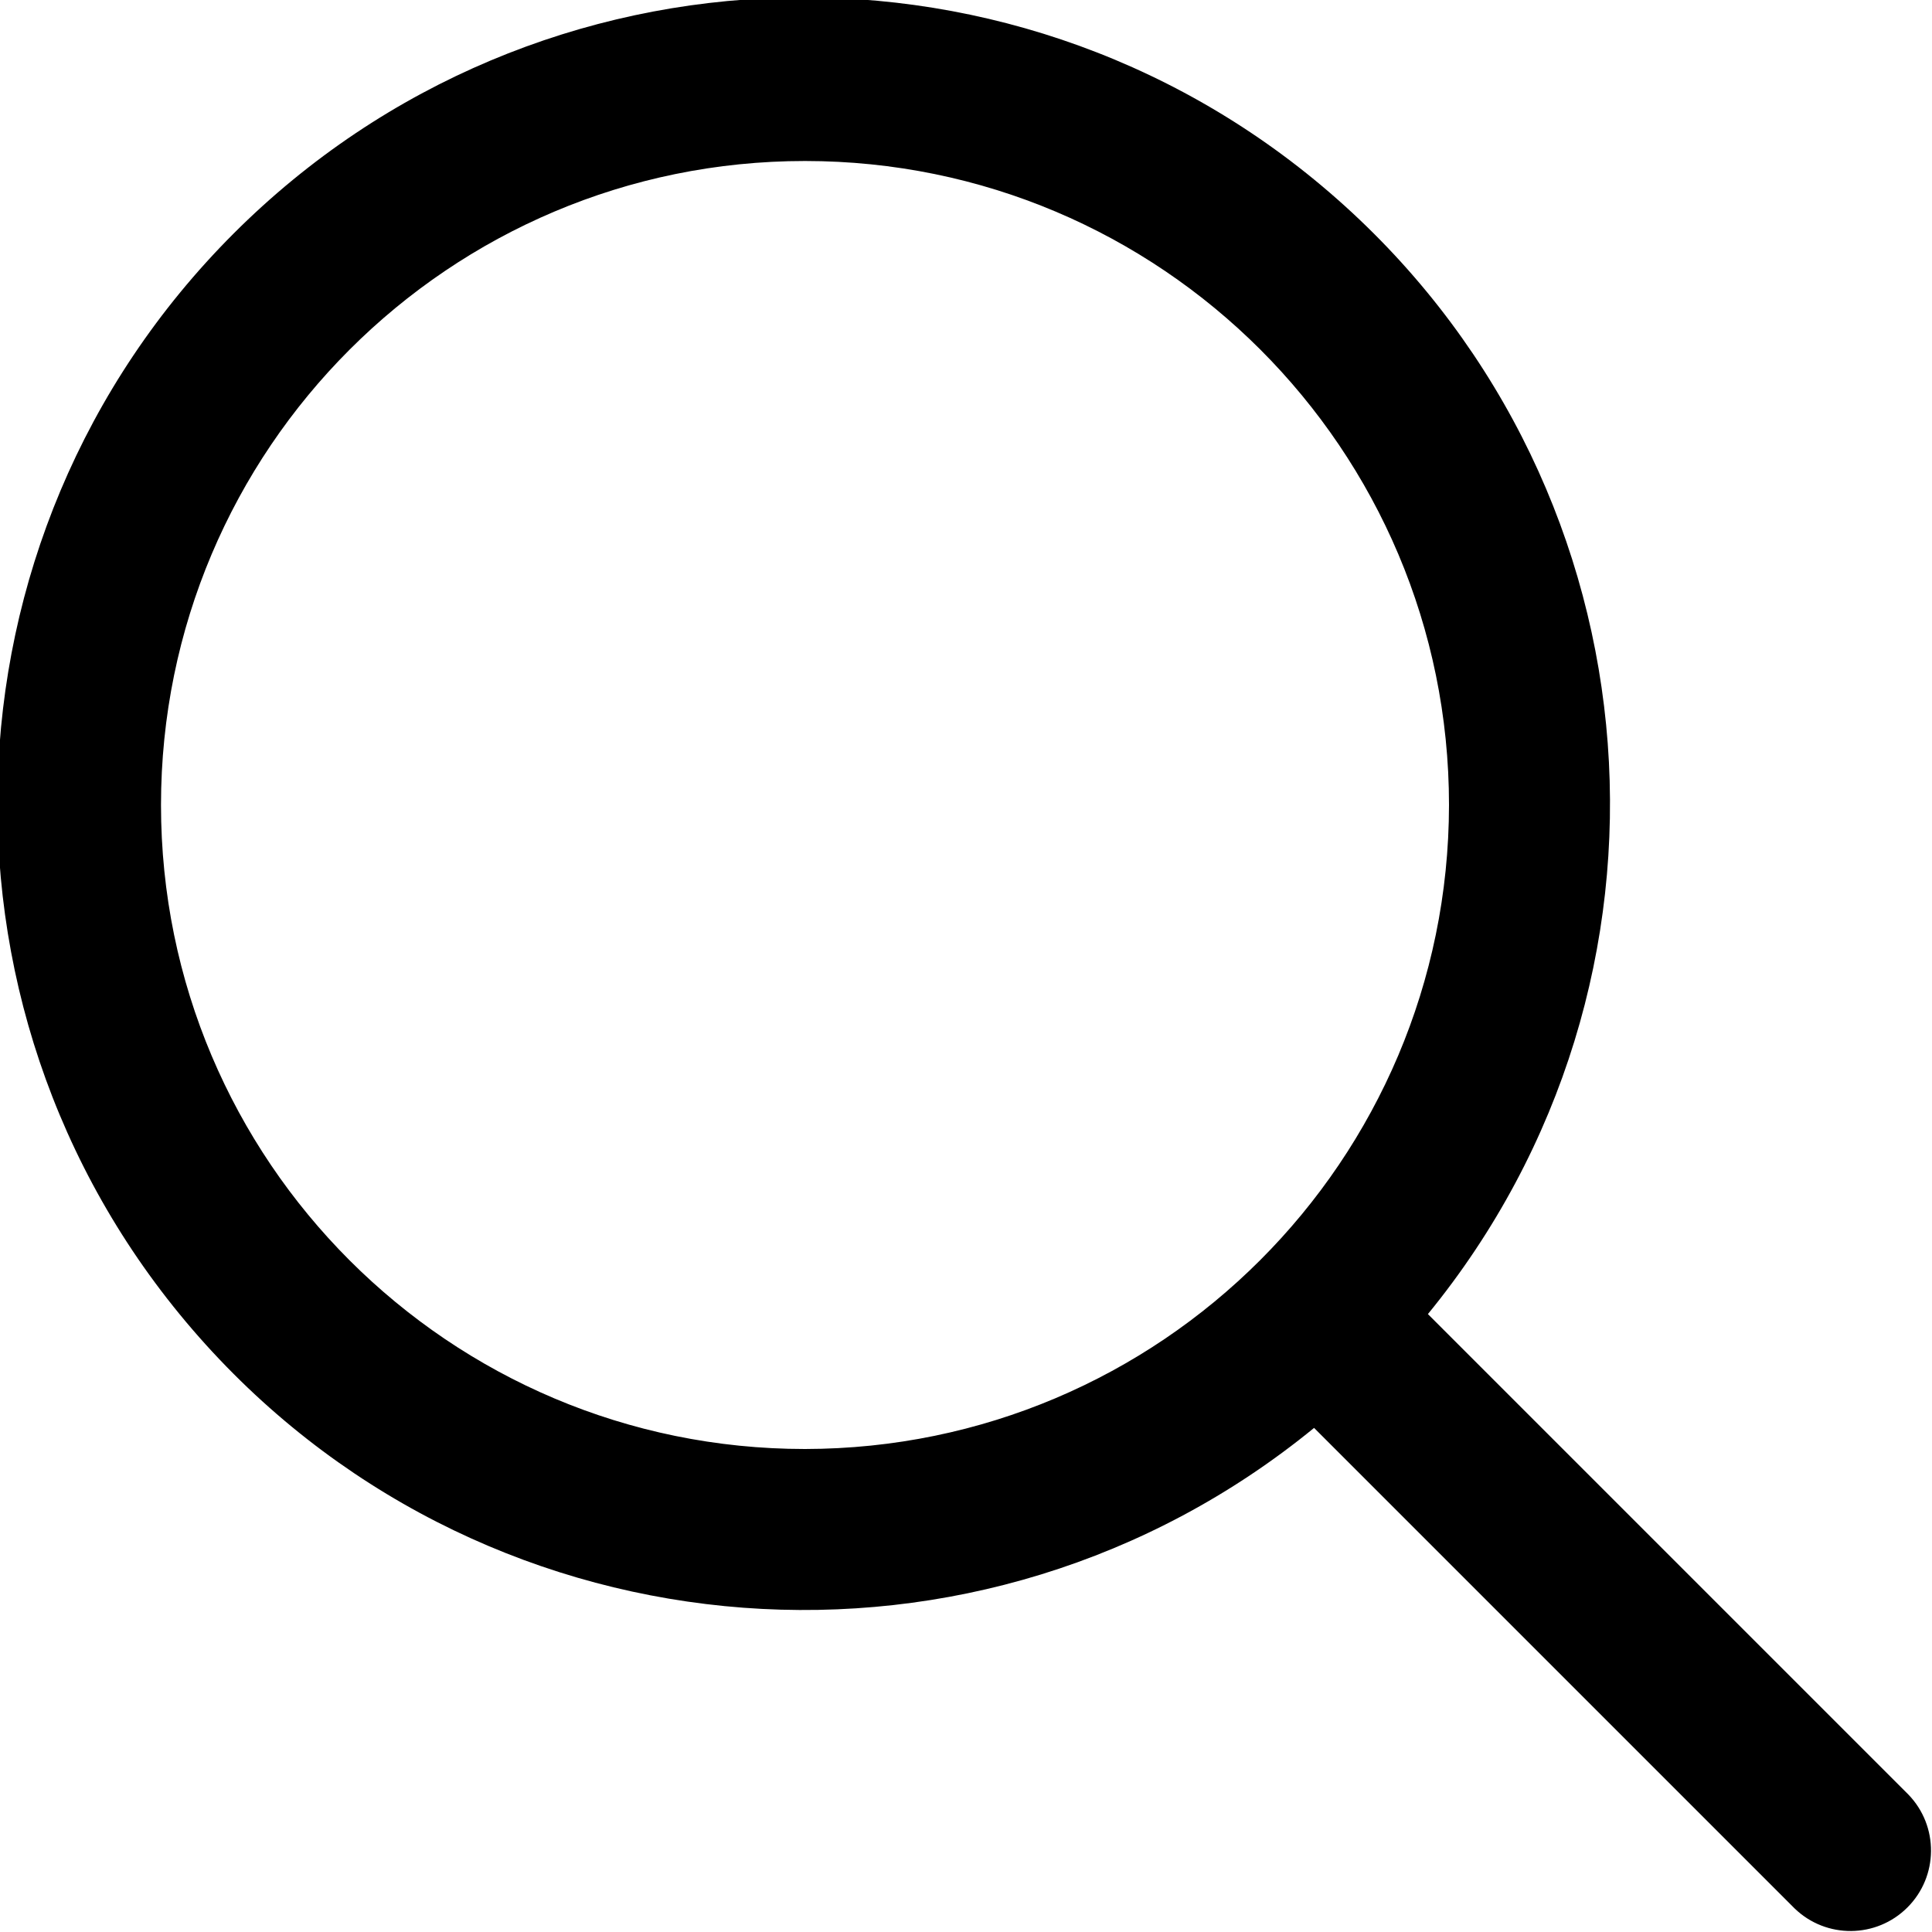
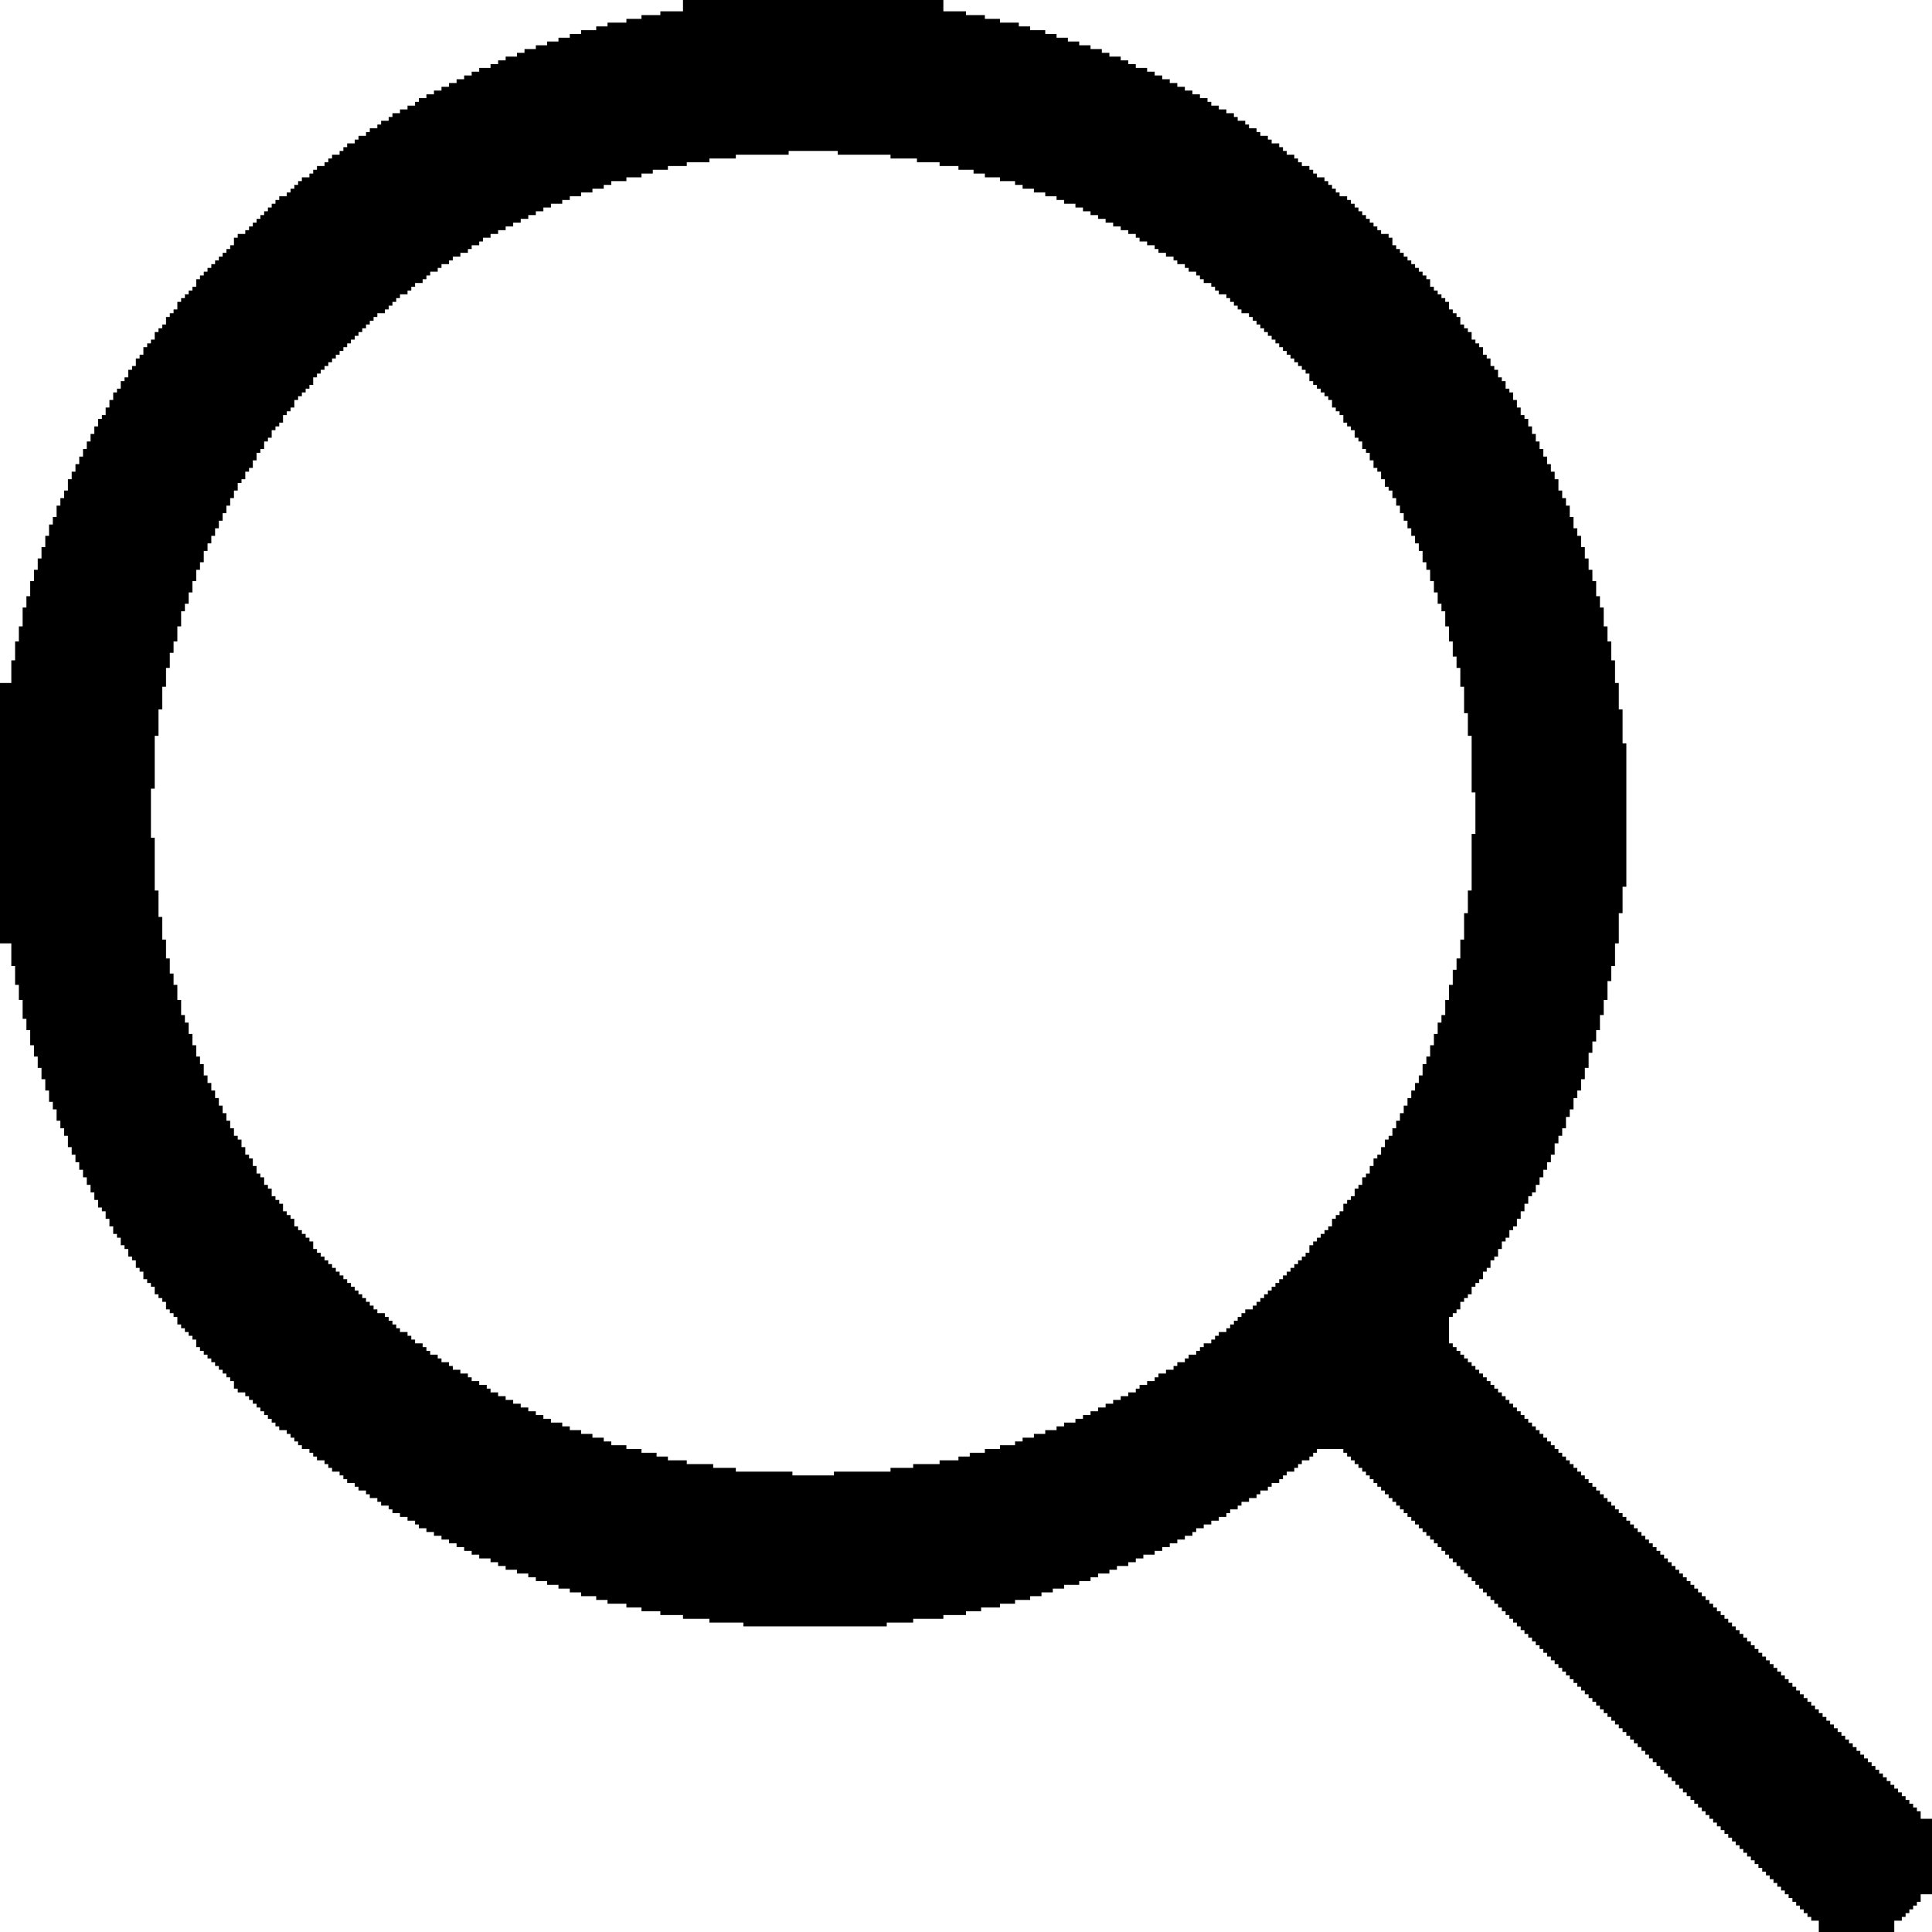
- <svg xmlns="http://www.w3.org/2000/svg" viewBox="0 0 24 24">
-   <path d="M23.707,22.293l-5.969-5.969a10.016,10.016,0,1,0-1.414,1.414l5.969,5.969a1,1,0,0,0,1.414-1.414ZM10,18a8,8,0,1,1,8-8A8.009,8.009,0,0,1,10,18Z" />
+ <svg xmlns="http://www.w3.org/2000/svg" viewBox="0 0 512 512" width="512" height="512">
+   <path fill="#000" d="M181,0h69v1h-69zM181,1h69v1h-69zM181,2h69v1h-69zM175,3h81v1h-81zM170,4h91v1h-91zM166,5h99v1h-99zM161,6h109v1h-109zM158,7h115v1h-115zM154,8h123v1h-123zM151,9h129v1h-129zM148,10h135v1h-135zM145,11h141v1h-141zM142,12h147v1h-147zM139,13h153v1h-153zM137,14h157v1h-157zM134,15h163v1h-163zM132,16h167v1h-167zM130,17h171v1h-171zM127,18h177v1h-177zM125,19h181v1h-181zM123,20h185v1h-185zM121,21h189v1h-189zM119,22h193v1h-193zM117,23h197v1h-197zM115,24h201v1h-201zM113,25h205v1h-205zM111,26h209v1h-209zM110,27h211v1h-211zM108,28h215v1h-215zM106,29h219v1h-219zM104,30h223v1h-223zM103,31h225v1h-225zM101,32h229v1h-229zM100,33h231v1h-231zM98,34h235v1h-235zM97,35h237v1h-237zM95,36h241v1h-241zM94,37h243v1h-243zM92,38h247v1h-247zM91,39h249v1h-249zM90,40h119v1h-119zM222,40h119v1h-119zM88,41h107v1h-107zM236,41h107v1h-107zM87,42h101v1h-101zM243,42h101v1h-101zM86,43h96v1h-96zM249,43h96v1h-96zM84,44h93v1h-93zM254,44h93v1h-93zM83,45h90v1h-90zM258,45h90v1h-90zM82,46h88v1h-88zM261,46h88v1h-88zM80,47h86v1h-86zM265,47h86v1h-86zM79,48h83v1h-83zM269,48h83v1h-83zM78,49h82v1h-82zM271,49h82v1h-82zM77,50h80v1h-80zM274,50h80v1h-80zM76,51h78v1h-78zM277,51h78v1h-78zM74,52h77v1h-77zM280,52h77v1h-77zM73,53h76v1h-76zM282,53h76v1h-76zM72,54h74v1h-74zM285,54h74v1h-74zM71,55h73v1h-73zM287,55h73v1h-73zM70,56h72v1h-72zM289,56h72v1h-72zM69,57h71v1h-71zM291,57h71v1h-71zM68,58h70v1h-70zM293,58h70v1h-70zM67,59h69v1h-69zM295,59h69v1h-69zM66,60h68v1h-68zM297,60h68v1h-68zM65,61h67v1h-67zM299,61h67v1h-67zM63,62h67v1h-67zM301,62h67v1h-67zM62,63h66v1h-66zM302,63h67v1h-67zM62,64h65v1h-65zM304,64h65v1h-65zM61,65h64v1h-64zM306,65h64v1h-64zM60,66h64v1h-64zM307,66h64v1h-64zM59,67h63v1h-63zM309,67h63v1h-63zM58,68h62v1h-62zM311,68h62v1h-62zM57,69h62v1h-62zM312,69h62v1h-62zM56,70h61v1h-61zM314,70h61v1h-61zM55,71h61v1h-61zM315,71h61v1h-61zM54,72h60v1h-60zM317,72h60v1h-60zM53,73h60v1h-60zM318,73h60v1h-60zM52,74h60v1h-60zM319,74h60v1h-60zM52,75h58v1h-58zM321,75h58v1h-58zM51,76h58v1h-58zM322,76h58v1h-58zM50,77h58v1h-58zM323,77h58v1h-58zM49,78h57v1h-57zM325,78h57v1h-57zM48,79h57v1h-57zM326,79h57v1h-57zM47,80h57v1h-57zM327,80h57v1h-57zM47,81h56v1h-56zM328,81h56v1h-56zM46,82h56v1h-56zM329,82h56v1h-56zM45,83h55v1h-55zM331,83h55v1h-55zM44,84h55v1h-55zM332,84h55v1h-55zM44,85h54v1h-54zM333,85h54v1h-54zM43,86h54v1h-54zM334,86h54v1h-54zM42,87h54v1h-54zM335,87h54v1h-54zM41,88h54v1h-54zM336,88h54v1h-54zM41,89h53v1h-53zM337,89h53v1h-53zM40,90h53v1h-53zM338,90h53v1h-53zM39,91h53v1h-53zM339,91h53v1h-53zM38,92h53v1h-53zM340,92h53v1h-53zM38,93h52v1h-52zM341,93h52v1h-52zM37,94h52v1h-52zM342,94h52v1h-52zM36,95h52v1h-52zM343,95h52v1h-52zM36,96h51v1h-51zM344,96h51v1h-51zM35,97h51v1h-51zM345,97h51v1h-51zM34,98h51v1h-51zM346,98h51v1h-51zM34,99h50v1h-50zM347,99h50v1h-50zM33,100h50v1h-50zM347,100h51v1h-51zM32,101h51v1h-51zM348,101h51v1h-51zM32,102h50v1h-50zM349,102h50v1h-50zM31,103h50v1h-50zM350,103h50v1h-50zM30,104h50v1h-50zM351,104h50v1h-50zM30,105h49v1h-49zM352,105h49v1h-49zM29,106h49v1h-49zM353,106h49v1h-49zM29,107h49v1h-49zM353,107h49v1h-49zM28,108h49v1h-49zM354,108h49v1h-49zM28,109h48v1h-48zM355,109h48v1h-48zM27,110h48v1h-48zM356,110h48v1h-48zM26,111h49v1h-49zM356,111h49v1h-49zM26,112h48v1h-48zM357,112h48v1h-48zM25,113h48v1h-48zM358,113h48v1h-48zM25,114h47v1h-47zM359,114h47v1h-47zM24,115h48v1h-48zM359,115h48v1h-48zM24,116h47v1h-47zM360,116h47v1h-47zM23,117h47v1h-47zM361,117h47v1h-47zM23,118h47v1h-47zM361,118h47v1h-47zM22,119h47v1h-47zM362,119h47v1h-47zM22,120h46v1h-46zM363,120h46v1h-46zM21,121h47v1h-47zM363,121h47v1h-47zM21,122h46v1h-46zM364,122h46v1h-46zM20,123h47v1h-47zM364,123h47v1h-47zM20,124h46v1h-46zM365,124h46v1h-46zM19,125h46v1h-46zM366,125h46v1h-46zM19,126h46v1h-46zM366,126h46v1h-46zM18,127h46v1h-46zM367,127h46v1h-46zM18,128h45v1h-45zM367,128h46v1h-46zM18,129h45v1h-45zM368,129h45v1h-45zM17,130h45v1h-45zM369,130h45v1h-45zM17,131h45v1h-45zM369,131h45v1h-45zM16,132h45v1h-45zM370,132h45v1h-45zM16,133h45v1h-45zM370,133h45v1h-45zM15,134h45v1h-45zM371,134h45v1h-45zM15,135h45v1h-45zM371,135h45v1h-45zM15,136h44v1h-44zM372,136h44v1h-44zM14,137h45v1h-45zM372,137h45v1h-45zM14,138h44v1h-44zM373,138h44v1h-44zM13,139h45v1h-45zM373,139h44v1h-44zM13,140h44v1h-44zM374,140h44v1h-44zM13,141h44v1h-44zM374,141h44v1h-44zM12,142h44v1h-44zM375,142h44v1h-44zM12,143h44v1h-44zM375,143h44v1h-44zM12,144h43v1h-43zM376,144h43v1h-43zM11,145h44v1h-44zM376,145h44v1h-44zM11,146h43v1h-43zM377,146h43v1h-43zM11,147h43v1h-43zM377,147h43v1h-43zM10,148h44v1h-44zM377,148h44v1h-44zM10,149h43v1h-43zM378,149h43v1h-43zM10,150h43v1h-43zM378,150h43v1h-43zM9,151h43v1h-43zM379,151h43v1h-43zM9,152h43v1h-43zM379,152h43v1h-43zM9,153h43v1h-43zM379,153h43v1h-43zM8,154h43v1h-43zM380,154h43v1h-43zM8,155h43v1h-43zM380,155h43v1h-43zM8,156h43v1h-43zM380,156h43v1h-43zM8,157h42v1h-42zM381,157h42v1h-42zM7,158h43v1h-43zM381,158h43v1h-43zM7,159h43v1h-43zM381,159h43v1h-43zM7,160h42v1h-42zM382,160h42v1h-42zM6,161h43v1h-43zM382,161h43v1h-43zM6,162h42v1h-42zM383,162h42v1h-42zM6,163h42v1h-42zM383,163h42v1h-42zM6,164h42v1h-42zM383,164h42v1h-42zM6,165h42v1h-42zM383,165h42v1h-42zM5,166h42v1h-42zM384,166h42v1h-42zM5,167h42v1h-42zM384,167h42v1h-42zM5,168h42v1h-42zM384,168h42v1h-42zM5,169h42v1h-42zM384,169h42v1h-42zM4,170h42v1h-42zM385,170h42v1h-42zM4,171h42v1h-42zM385,171h42v1h-42zM4,172h42v1h-42zM385,172h42v1h-42zM4,173h41v1h-41zM385,173h42v1h-42zM4,174h41v1h-41zM386,174h41v1h-41zM3,175h42v1h-42zM386,175h42v1h-42zM3,176h42v1h-42zM386,176h42v1h-42zM3,177h41v1h-41zM387,177h41v1h-41zM3,178h41v1h-41zM387,178h41v1h-41zM3,179h41v1h-41zM387,179h41v1h-41zM3,180h41v1h-41zM387,180h41v1h-41zM0,181h44v1h-44zM387,181h42v1h-42zM0,182h43v1h-43zM388,182h41v1h-41zM0,183h43v1h-43zM388,183h41v1h-41zM0,184h43v1h-43zM388,184h41v1h-41zM0,185h43v1h-43zM388,185h41v1h-41zM0,186h43v1h-43zM388,186h41v1h-41zM0,187h43v1h-43zM388,187h41v1h-41zM0,188h42v1h-42zM388,188h42v1h-42zM0,189h42v1h-42zM389,189h41v1h-41zM0,190h42v1h-42zM389,190h41v1h-41zM0,191h42v1h-42zM389,191h41v1h-41zM0,192h42v1h-42zM389,192h41v1h-41zM0,193h42v1h-42zM389,193h41v1h-41zM0,194h42v1h-42zM389,194h41v1h-41zM0,195h41v1h-41zM390,195h40v1h-40zM0,196h41v1h-41zM390,196h40v1h-40zM0,197h41v1h-41zM390,197h41v1h-41zM0,198h41v1h-41zM390,198h41v1h-41zM0,199h41v1h-41zM390,199h41v1h-41zM0,200h41v1h-41zM390,200h41v1h-41zM0,201h41v1h-41zM390,201h41v1h-41zM0,202h41v1h-41zM390,202h41v1h-41zM0,203h41v1h-41zM390,203h41v1h-41zM0,204h41v1h-41zM390,204h41v1h-41zM0,205h41v1h-41zM390,205h41v1h-41zM0,206h41v1h-41zM390,206h41v1h-41zM0,207h41v1h-41zM390,207h41v1h-41zM0,208h41v1h-41zM390,208h41v1h-41zM0,209h40v1h-40zM390,209h41v1h-41zM0,210h40v1h-40zM391,210h40v1h-40zM0,211h40v1h-40zM391,211h40v1h-40zM0,212h40v1h-40zM391,212h40v1h-40zM0,213h40v1h-40zM391,213h40v1h-40zM0,214h40v1h-40zM391,214h40v1h-40zM0,215h40v1h-40zM391,215h40v1h-40zM0,216h40v1h-40zM391,216h40v1h-40zM0,217h40v1h-40zM391,217h40v1h-40zM0,218h40v1h-40zM391,218h40v1h-40zM0,219h40v1h-40zM391,219h40v1h-40zM0,220h40v1h-40zM391,220h40v1h-40zM0,221h40v1h-40zM390,221h41v1h-41zM0,222h41v1h-41zM390,222h41v1h-41zM0,223h41v1h-41zM390,223h41v1h-41zM0,224h41v1h-41zM390,224h41v1h-41zM0,225h41v1h-41zM390,225h41v1h-41zM0,226h41v1h-41zM390,226h41v1h-41zM0,227h41v1h-41zM390,227h41v1h-41zM0,228h41v1h-41zM390,228h41v1h-41zM0,229h41v1h-41zM390,229h41v1h-41zM0,230h41v1h-41zM390,230h41v1h-41zM0,231h41v1h-41zM390,231h41v1h-41zM0,232h41v1h-41zM390,232h41v1h-41zM0,233h41v1h-41zM390,233h41v1h-41zM0,234h41v1h-41zM390,234h41v1h-41zM0,235h41v1h-41zM390,235h40v1h-40zM0,236h42v1h-42zM389,236h41v1h-41zM0,237h42v1h-42zM389,237h41v1h-41zM0,238h42v1h-42zM389,238h41v1h-41zM0,239h42v1h-42zM389,239h41v1h-41zM0,240h42v1h-42zM389,240h41v1h-41zM0,241h42v1h-42zM389,241h41v1h-41zM0,242h42v1h-42zM388,242h41v1h-41zM0,243h43v1h-43zM388,243h41v1h-41zM0,244h43v1h-43zM388,244h41v1h-41zM0,245h43v1h-43zM388,245h41v1h-41zM0,246h43v1h-43zM388,246h41v1h-41zM0,247h43v1h-43zM388,247h41v1h-41zM0,248h43v1h-43zM388,248h41v1h-41zM0,249h44v1h-44zM387,249h42v1h-42zM3,250h41v1h-41zM387,250h41v1h-41zM3,251h41v1h-41zM387,251h41v1h-41zM3,252h41v1h-41zM387,252h41v1h-41zM3,253h41v1h-41zM387,253h41v1h-41zM3,254h42v1h-42zM386,254h42v1h-42zM3,255h42v1h-42zM386,255h42v1h-42zM4,256h41v1h-41zM386,256h41v1h-41zM4,257h41v1h-41zM385,257h42v1h-42zM4,258h42v1h-42zM385,258h42v1h-42zM4,259h42v1h-42zM385,259h42v1h-42zM4,260h42v1h-42zM385,260h41v1h-41zM5,261h42v1h-42zM384,261h42v1h-42zM5,262h42v1h-42zM384,262h42v1h-42zM5,263h42v1h-42zM384,263h42v1h-42zM5,264h42v1h-42zM384,264h42v1h-42zM6,265h42v1h-42zM383,265h42v1h-42zM6,266h42v1h-42zM383,266h42v1h-42zM6,267h42v1h-42zM383,267h42v1h-42zM6,268h42v1h-42zM383,268h42v1h-42zM6,269h43v1h-43zM382,269h42v1h-42zM7,270h42v1h-42zM382,270h42v1h-42zM7,271h43v1h-43zM381,271h43v1h-43zM7,272h43v1h-43zM381,272h43v1h-43zM8,273h42v1h-42zM381,273h42v1h-42zM8,274h43v1h-43zM380,274h43v1h-43zM8,275h43v1h-43zM380,275h43v1h-43zM8,276h43v1h-43zM380,276h42v1h-42zM9,277h43v1h-43zM379,277h43v1h-43zM9,278h43v1h-43zM379,278h43v1h-43zM9,279h43v1h-43zM379,279h42v1h-42zM10,280h43v1h-43zM378,280h43v1h-43zM10,281h43v1h-43zM378,281h43v1h-43zM10,282h44v1h-44zM377,282h44v1h-44zM11,283h43v1h-43zM377,283h43v1h-43zM11,284h43v1h-43zM377,284h43v1h-43zM11,285h44v1h-44zM376,285h44v1h-44zM12,286h43v1h-43zM376,286h43v1h-43zM12,287h44v1h-44zM375,287h44v1h-44zM12,288h44v1h-44zM375,288h44v1h-44zM13,289h44v1h-44zM374,289h44v1h-44zM13,290h44v1h-44zM374,290h44v1h-44zM13,291h45v1h-45zM373,291h44v1h-44zM14,292h44v1h-44zM373,292h44v1h-44zM14,293h45v1h-45zM372,293h45v1h-45zM15,294h44v1h-44zM372,294h44v1h-44zM15,295h45v1h-45zM371,295h45v1h-45zM15,296h45v1h-45zM371,296h44v1h-44zM16,297h45v1h-45zM370,297h45v1h-45zM16,298h45v1h-45zM370,298h45v1h-45zM17,299h45v1h-45zM369,299h45v1h-45zM17,300h45v1h-45zM369,300h45v1h-45zM18,301h45v1h-45zM368,301h45v1h-45zM18,302h46v1h-46zM367,302h46v1h-46zM18,303h46v1h-46zM367,303h45v1h-45zM19,304h46v1h-46zM366,304h46v1h-46zM19,305h46v1h-46zM366,305h46v1h-46zM20,306h46v1h-46zM365,306h46v1h-46zM20,307h47v1h-47zM364,307h47v1h-47zM21,308h46v1h-46zM364,308h46v1h-46zM21,309h47v1h-47zM363,309h47v1h-47zM22,310h46v1h-46zM363,310h46v1h-46zM22,311h47v1h-47zM362,311h47v1h-47zM23,312h47v1h-47zM361,312h47v1h-47zM23,313h47v1h-47zM361,313h47v1h-47zM24,314h47v1h-47zM360,314h47v1h-47zM24,315h48v1h-48zM359,315h48v1h-48zM25,316h47v1h-47zM359,316h47v1h-47zM25,317h48v1h-48zM358,317h47v1h-47zM26,318h48v1h-48zM357,318h48v1h-48zM26,319h49v1h-49zM356,319h48v1h-48zM27,320h48v1h-48zM356,320h48v1h-48zM28,321h48v1h-48zM355,321h48v1h-48zM28,322h49v1h-49zM354,322h49v1h-49zM29,323h49v1h-49zM353,323h49v1h-49zM29,324h49v1h-49zM353,324h49v1h-49zM30,325h49v1h-49zM352,325h49v1h-49zM30,326h50v1h-50zM351,326h49v1h-49zM31,327h50v1h-50zM350,327h50v1h-50zM32,328h50v1h-50zM349,328h50v1h-50zM32,329h51v1h-51zM348,329h50v1h-50zM33,330h50v1h-50zM347,330h51v1h-51zM34,331h50v1h-50zM347,331h50v1h-50zM34,332h51v1h-51zM346,332h51v1h-51zM35,333h51v1h-51zM345,333h51v1h-51zM36,334h51v1h-51zM344,334h51v1h-51zM36,335h52v1h-52zM343,335h52v1h-52zM37,336h52v1h-52zM342,336h52v1h-52zM38,337h52v1h-52zM341,337h52v1h-52zM38,338h53v1h-53zM340,338h53v1h-53zM39,339h53v1h-53zM339,339h53v1h-53zM40,340h53v1h-53zM338,340h53v1h-53zM41,341h53v1h-53zM337,341h53v1h-53zM41,342h54v1h-54zM336,342h54v1h-54zM42,343h54v1h-54zM335,343h54v1h-54zM43,344h54v1h-54zM334,344h54v1h-54zM44,345h54v1h-54zM333,345h54v1h-54zM44,346h55v1h-55zM332,346h55v1h-55zM45,347h55v1h-55zM330,347h56v1h-56zM46,348h56v1h-56zM329,348h56v1h-56zM47,349h56v1h-56zM328,349h56v1h-56zM47,350h57v1h-57zM327,350h57v1h-57zM48,351h57v1h-57zM326,351h58v1h-58zM49,352h57v1h-57zM325,352h59v1h-59zM50,353h58v1h-58zM323,353h61v1h-61zM51,354h58v1h-58zM322,354h62v1h-62zM52,355h58v1h-58zM321,355h63v1h-63zM52,356h60v1h-60zM319,356h66v1h-66zM53,357h60v1h-60zM318,357h68v1h-68zM54,358h60v1h-60zM317,358h70v1h-70zM55,359h61v1h-61zM315,359h73v1h-73zM56,360h61v1h-61zM314,360h75v1h-75zM57,361h62v1h-62zM312,361h78v1h-78zM58,362h62v1h-62zM311,362h80v1h-80zM59,363h63v1h-63zM309,363h83v1h-83zM60,364h64v1h-64zM307,364h86v1h-86zM61,365h64v1h-64zM306,365h88v1h-88zM62,366h65v1h-65zM304,366h91v1h-91zM62,367h67v1h-67zM302,367h94v1h-94zM63,368h67v1h-67zM301,368h96v1h-96zM65,369h67v1h-67zM299,369h99v1h-99zM66,370h68v1h-68zM297,370h102v1h-102zM67,371h69v1h-69zM295,371h105v1h-105zM68,372h70v1h-70zM293,372h108v1h-108zM69,373h71v1h-71zM291,373h111v1h-111zM70,374h72v1h-72zM289,374h114v1h-114zM71,375h73v1h-73zM287,375h117v1h-117zM72,376h74v1h-74zM285,376h120v1h-120zM73,377h76v1h-76zM282,377h124v1h-124zM74,378h77v1h-77zM280,378h127v1h-127zM76,379h78v1h-78zM277,379h131v1h-131zM77,380h80v1h-80zM274,380h135v1h-135zM78,381h82v1h-82zM271,381h139v1h-139zM79,382h83v1h-83zM269,382h142v1h-142zM80,383h86v1h-86zM265,383h147v1h-147zM82,384h88v1h-88zM261,384h88v1h-88zM356,384h57v1h-57zM83,385h91v1h-91zM257,385h91v1h-91zM357,385h57v1h-57zM84,386h93v1h-93zM254,386h93v1h-93zM358,386h57v1h-57zM86,387h96v1h-96zM249,387h96v1h-96zM359,387h57v1h-57zM87,388h102v1h-102zM242,388h102v1h-102zM360,388h57v1h-57zM88,389h107v1h-107zM236,389h107v1h-107zM361,389h57v1h-57zM90,390h120v1h-120zM221,390h120v1h-120zM362,390h57v1h-57zM91,391h249v1h-249zM363,391h57v1h-57zM92,392h247v1h-247zM364,392h57v1h-57zM94,393h243v1h-243zM365,393h57v1h-57zM95,394h241v1h-241zM366,394h57v1h-57zM97,395h237v1h-237zM367,395h57v1h-57zM98,396h235v1h-235zM368,396h57v1h-57zM100,397h231v1h-231zM369,397h57v1h-57zM101,398h228v1h-228zM370,398h57v1h-57zM103,399h225v1h-225zM371,399h57v1h-57zM104,400h222v1h-222zM372,400h57v1h-57zM106,401h219v1h-219zM373,401h57v1h-57zM108,402h215v1h-215zM374,402h57v1h-57zM110,403h211v1h-211zM375,403h57v1h-57zM111,404h208v1h-208zM376,404h57v1h-57zM113,405h204v1h-204zM377,405h57v1h-57zM115,406h201v1h-201zM378,406h57v1h-57zM117,407h197v1h-197zM379,407h57v1h-57zM119,408h193v1h-193zM380,408h57v1h-57zM121,409h189v1h-189zM381,409h57v1h-57zM123,410h185v1h-185zM382,410h57v1h-57zM125,411h181v1h-181zM383,411h57v1h-57zM127,412h176v1h-176zM384,412h57v1h-57zM130,413h171v1h-171zM385,413h57v1h-57zM132,414h167v1h-167zM386,414h57v1h-57zM134,415h162v1h-162zM387,415h57v1h-57zM137,416h157v1h-157zM388,416h57v1h-57zM140,417h151v1h-151zM389,417h57v1h-57zM142,418h147v1h-147zM390,418h57v1h-57zM145,419h141v1h-141zM391,419h57v1h-57zM148,420h134v1h-134zM392,420h57v1h-57zM151,421h128v1h-128zM393,421h57v1h-57zM154,422h122v1h-122zM394,422h57v1h-57zM158,423h115v1h-115zM395,423h57v1h-57zM161,424h108v1h-108zM396,424h57v1h-57zM166,425h99v1h-99zM397,425h57v1h-57zM170,426h90v1h-90zM398,426h57v1h-57zM175,427h81v1h-81zM399,427h57v1h-57zM181,428h69v1h-69zM400,428h57v1h-57zM188,429h54v1h-54zM401,429h57v1h-57zM197,430h38v1h-38zM402,430h57v1h-57zM403,431h57v1h-57zM404,432h57v1h-57zM405,433h57v1h-57zM406,434h57v1h-57zM407,435h57v1h-57zM408,436h57v1h-57zM409,437h57v1h-57zM410,438h57v1h-57zM411,439h57v1h-57zM412,440h57v1h-57zM413,441h57v1h-57zM414,442h57v1h-57zM415,443h57v1h-57zM416,444h57v1h-57zM417,445h57v1h-57zM418,446h57v1h-57zM419,447h57v1h-57zM420,448h57v1h-57zM421,449h57v1h-57zM422,450h57v1h-57zM423,451h57v1h-57zM424,452h57v1h-57zM425,453h57v1h-57zM426,454h57v1h-57zM427,455h57v1h-57zM428,456h57v1h-57zM429,457h57v1h-57zM430,458h57v1h-57zM431,459h57v1h-57zM432,460h57v1h-57zM433,461h57v1h-57zM434,462h57v1h-57zM435,463h57v1h-57zM436,464h57v1h-57zM437,465h57v1h-57zM438,466h57v1h-57zM439,467h57v1h-57zM440,468h57v1h-57zM441,469h57v1h-57zM442,470h57v1h-57zM443,471h57v1h-57zM444,472h57v1h-57zM445,473h57v1h-57zM446,474h57v1h-57zM447,475h57v1h-57zM448,476h57v1h-57zM449,477h57v1h-57zM450,478h57v1h-57zM451,479h57v1h-57zM452,480h57v1h-57zM453,481h56v1h-56zM454,482h58v1h-58zM455,483h57v1h-57zM456,484h56v1h-56zM457,485h55v1h-55zM458,486h54v1h-54zM459,487h53v1h-53zM460,488h52v1h-52zM461,489h51v1h-51zM462,490h50v1h-50zM463,491h49v1h-49zM464,492h48v1h-48zM465,493h47v1h-47zM466,494h46v1h-46zM467,495h45v1h-45zM468,496h44v1h-44zM469,497h43v1h-43zM470,498h42v1h-42zM471,499h41v1h-41zM472,500h40v1h-40zM473,501h39v1h-39zM474,502h35v1h-35zM475,503h34v1h-34zM476,504h32v1h-32zM477,505h30v1h-30zM478,506h28v1h-28zM479,507h26v1h-26zM480,508h24v1h-24zM482,509h20v1h-20zM482,510h20v1h-20zM482,511h20v1h-20z" />
</svg>
